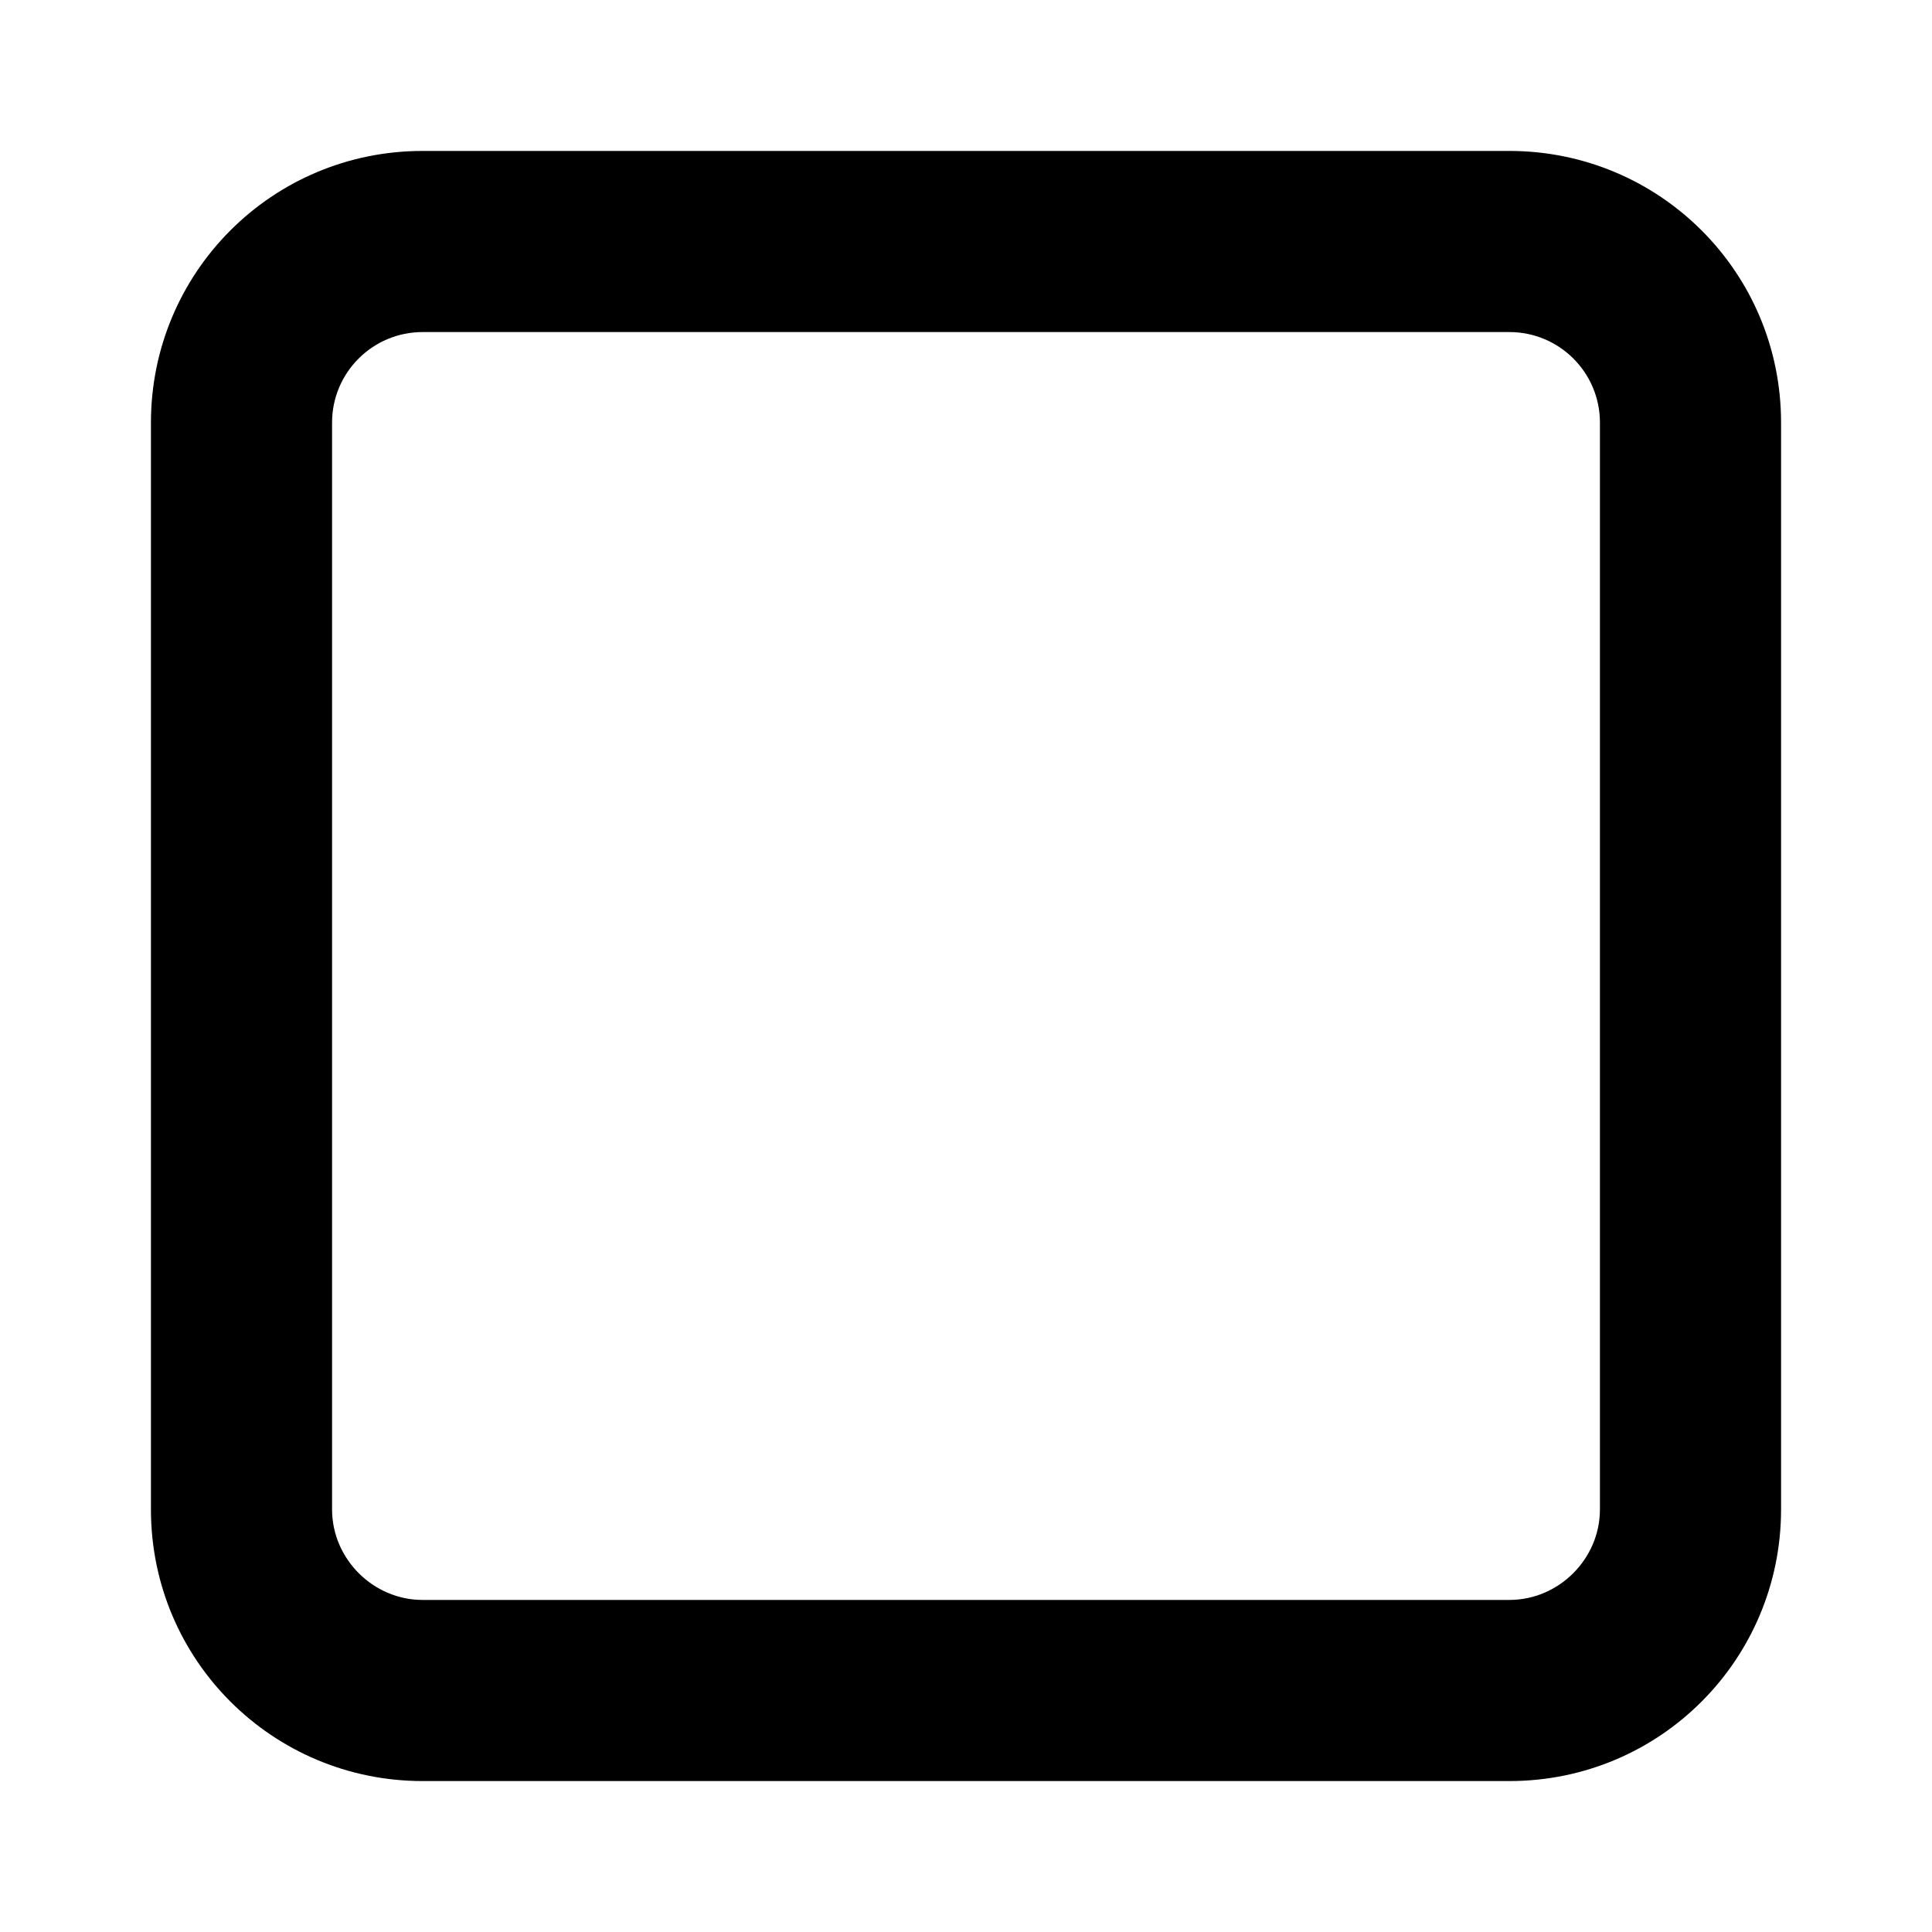
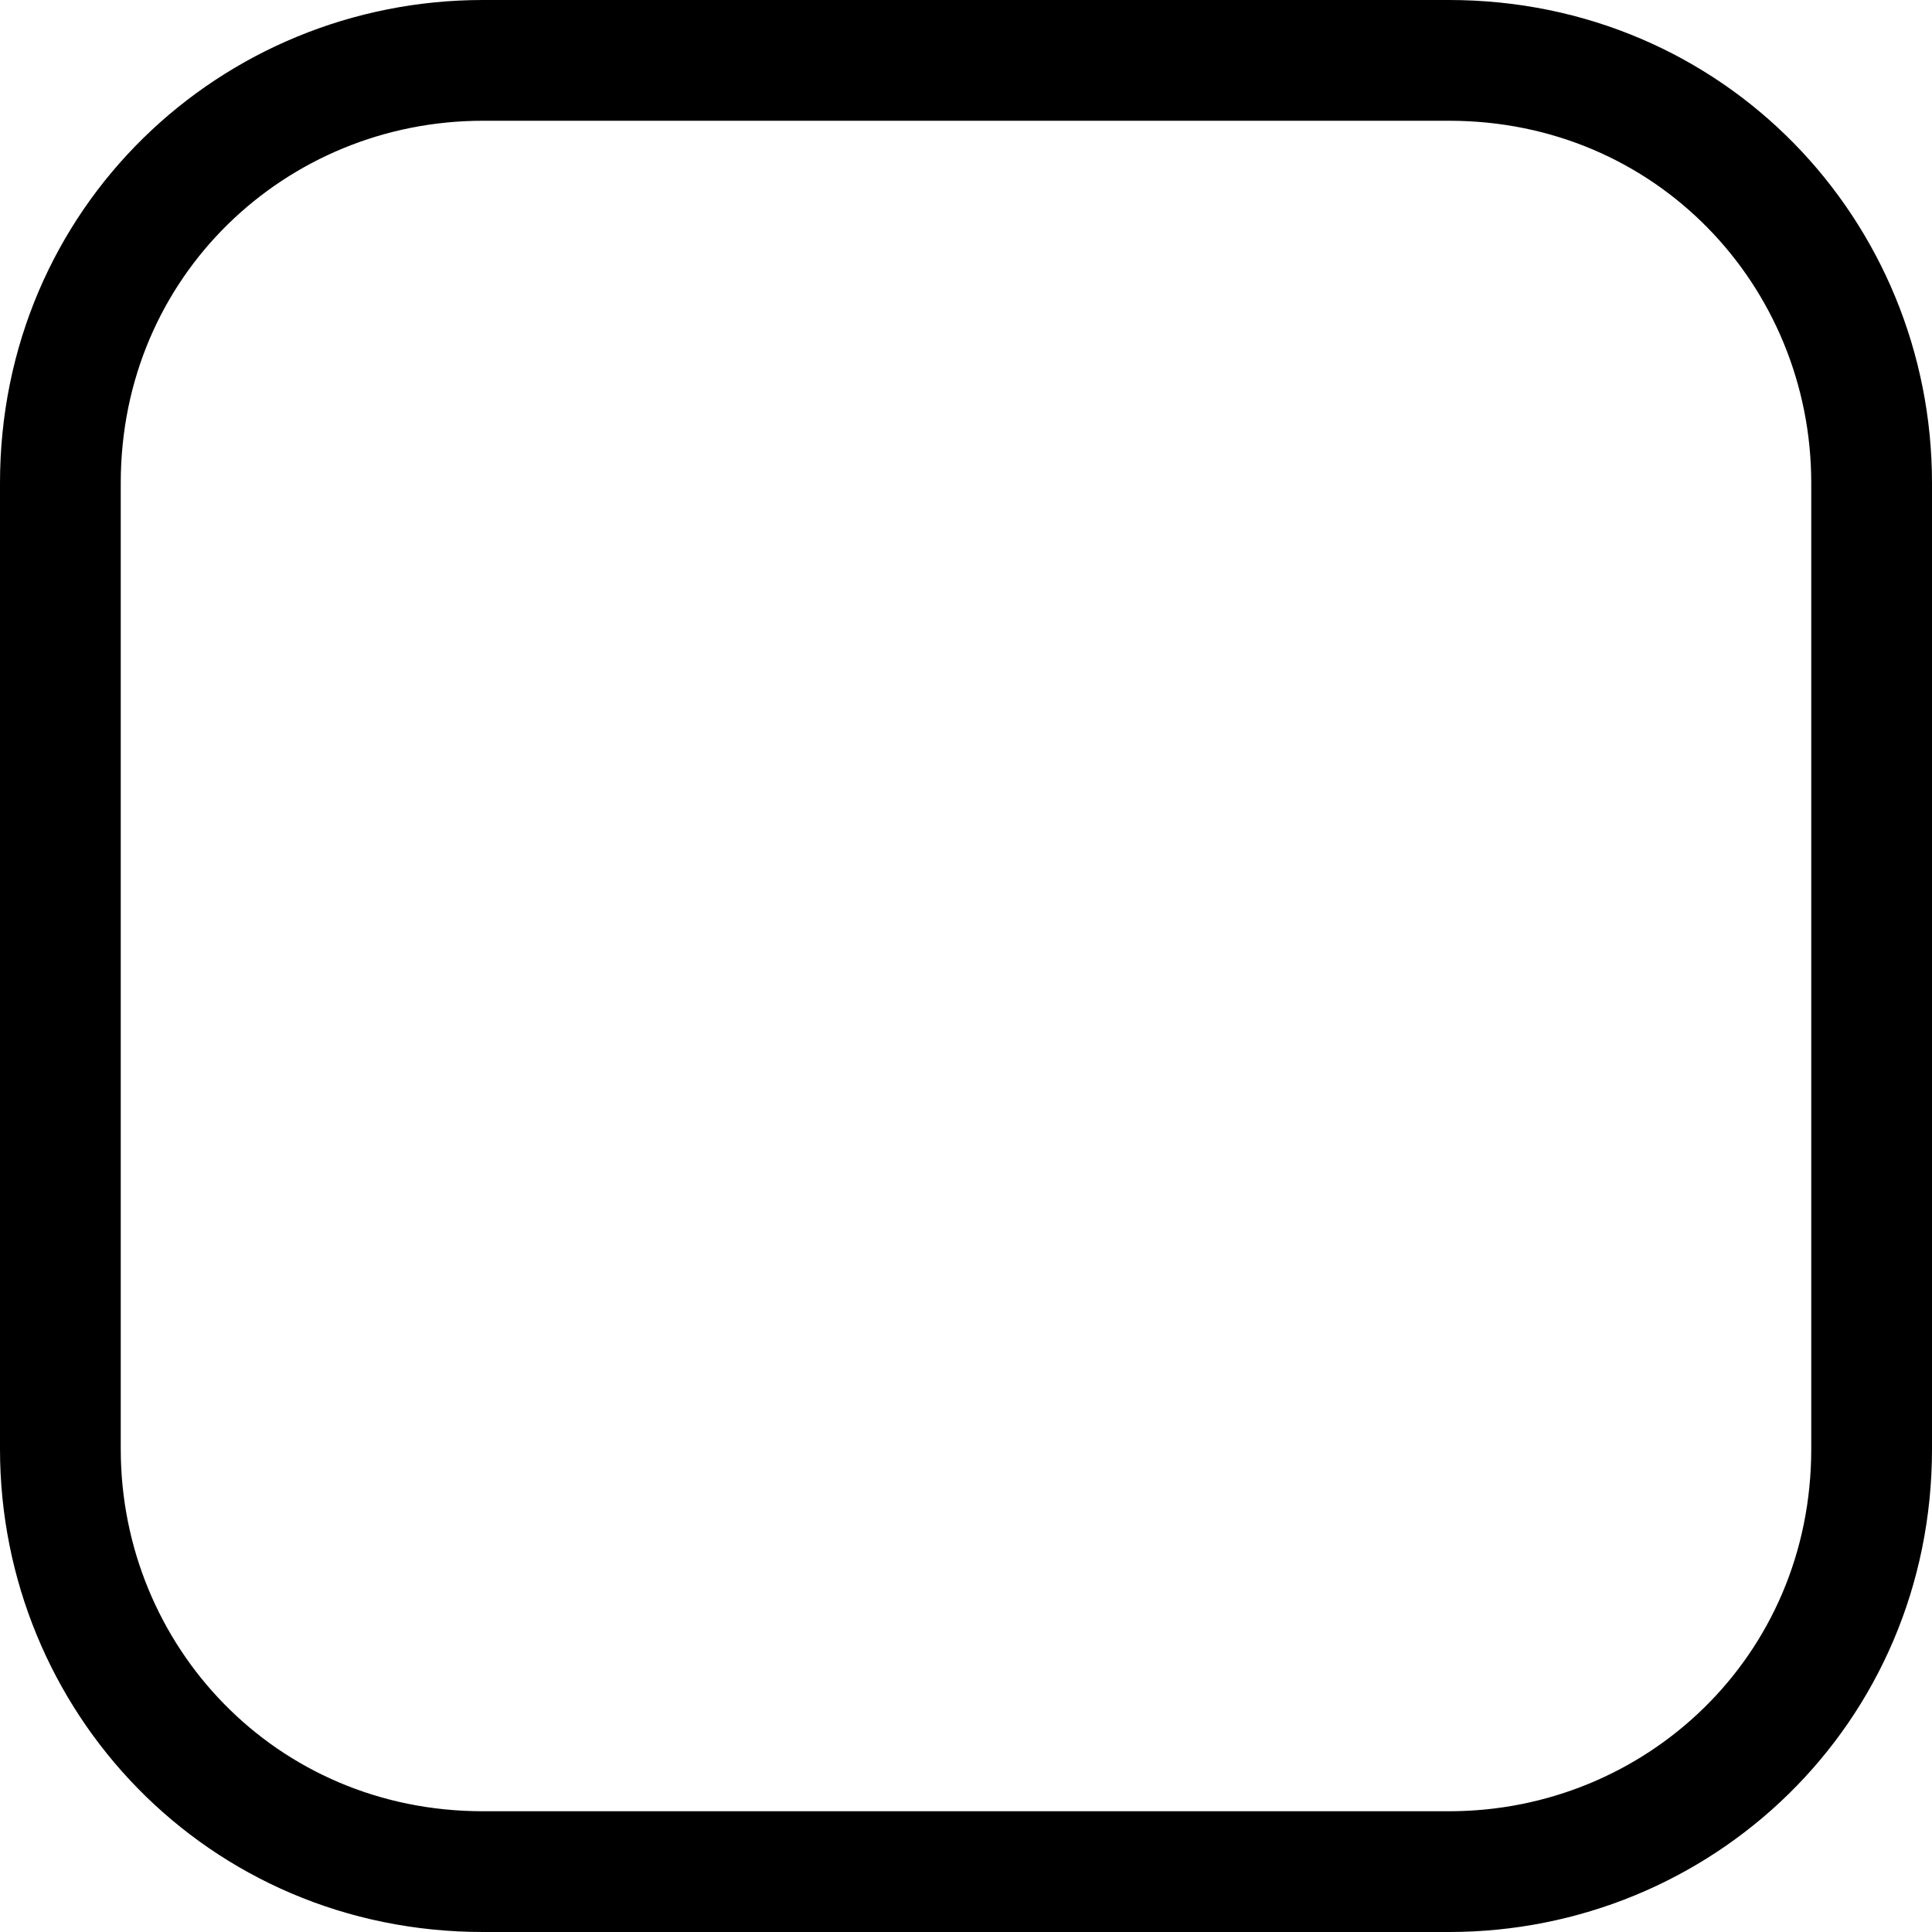
- <svg xmlns="http://www.w3.org/2000/svg" fill="none" viewBox="0 0 16 16">
-   <path fill="currentColor" fill-rule="evenodd" d="M1.25 3.5c0-1.24 1-2.25 2.25-2.25h9c1.24 0 2.25 1 2.25 2.25v9c0 1.24-1 2.25-2.25 2.25h-9c-1.24 0-2.25-1-2.25-2.25zm2.25-.75a.75.75 0 0 0-.75.75v9c0 .41.34.75.75.75h9c.41 0 .75-.34.75-.75v-9a.75.75 0 0 0-.75-.75z" clip-rule="evenodd" />
+ <svg xmlns="http://www.w3.org/2000/svg" width="16" height="16" viewBox="0 0 16 16" fill="none">
+   <path stroke="currentColor" d="M.5 4C.5 2 2.1.5 4 .5h8c2 0 3.5 1.6 3.5 3.5v8c0 2-1.6 3.5-3.5 3.5H4C2 15.5.5 13.9.5 12V4Z" />
</svg>
